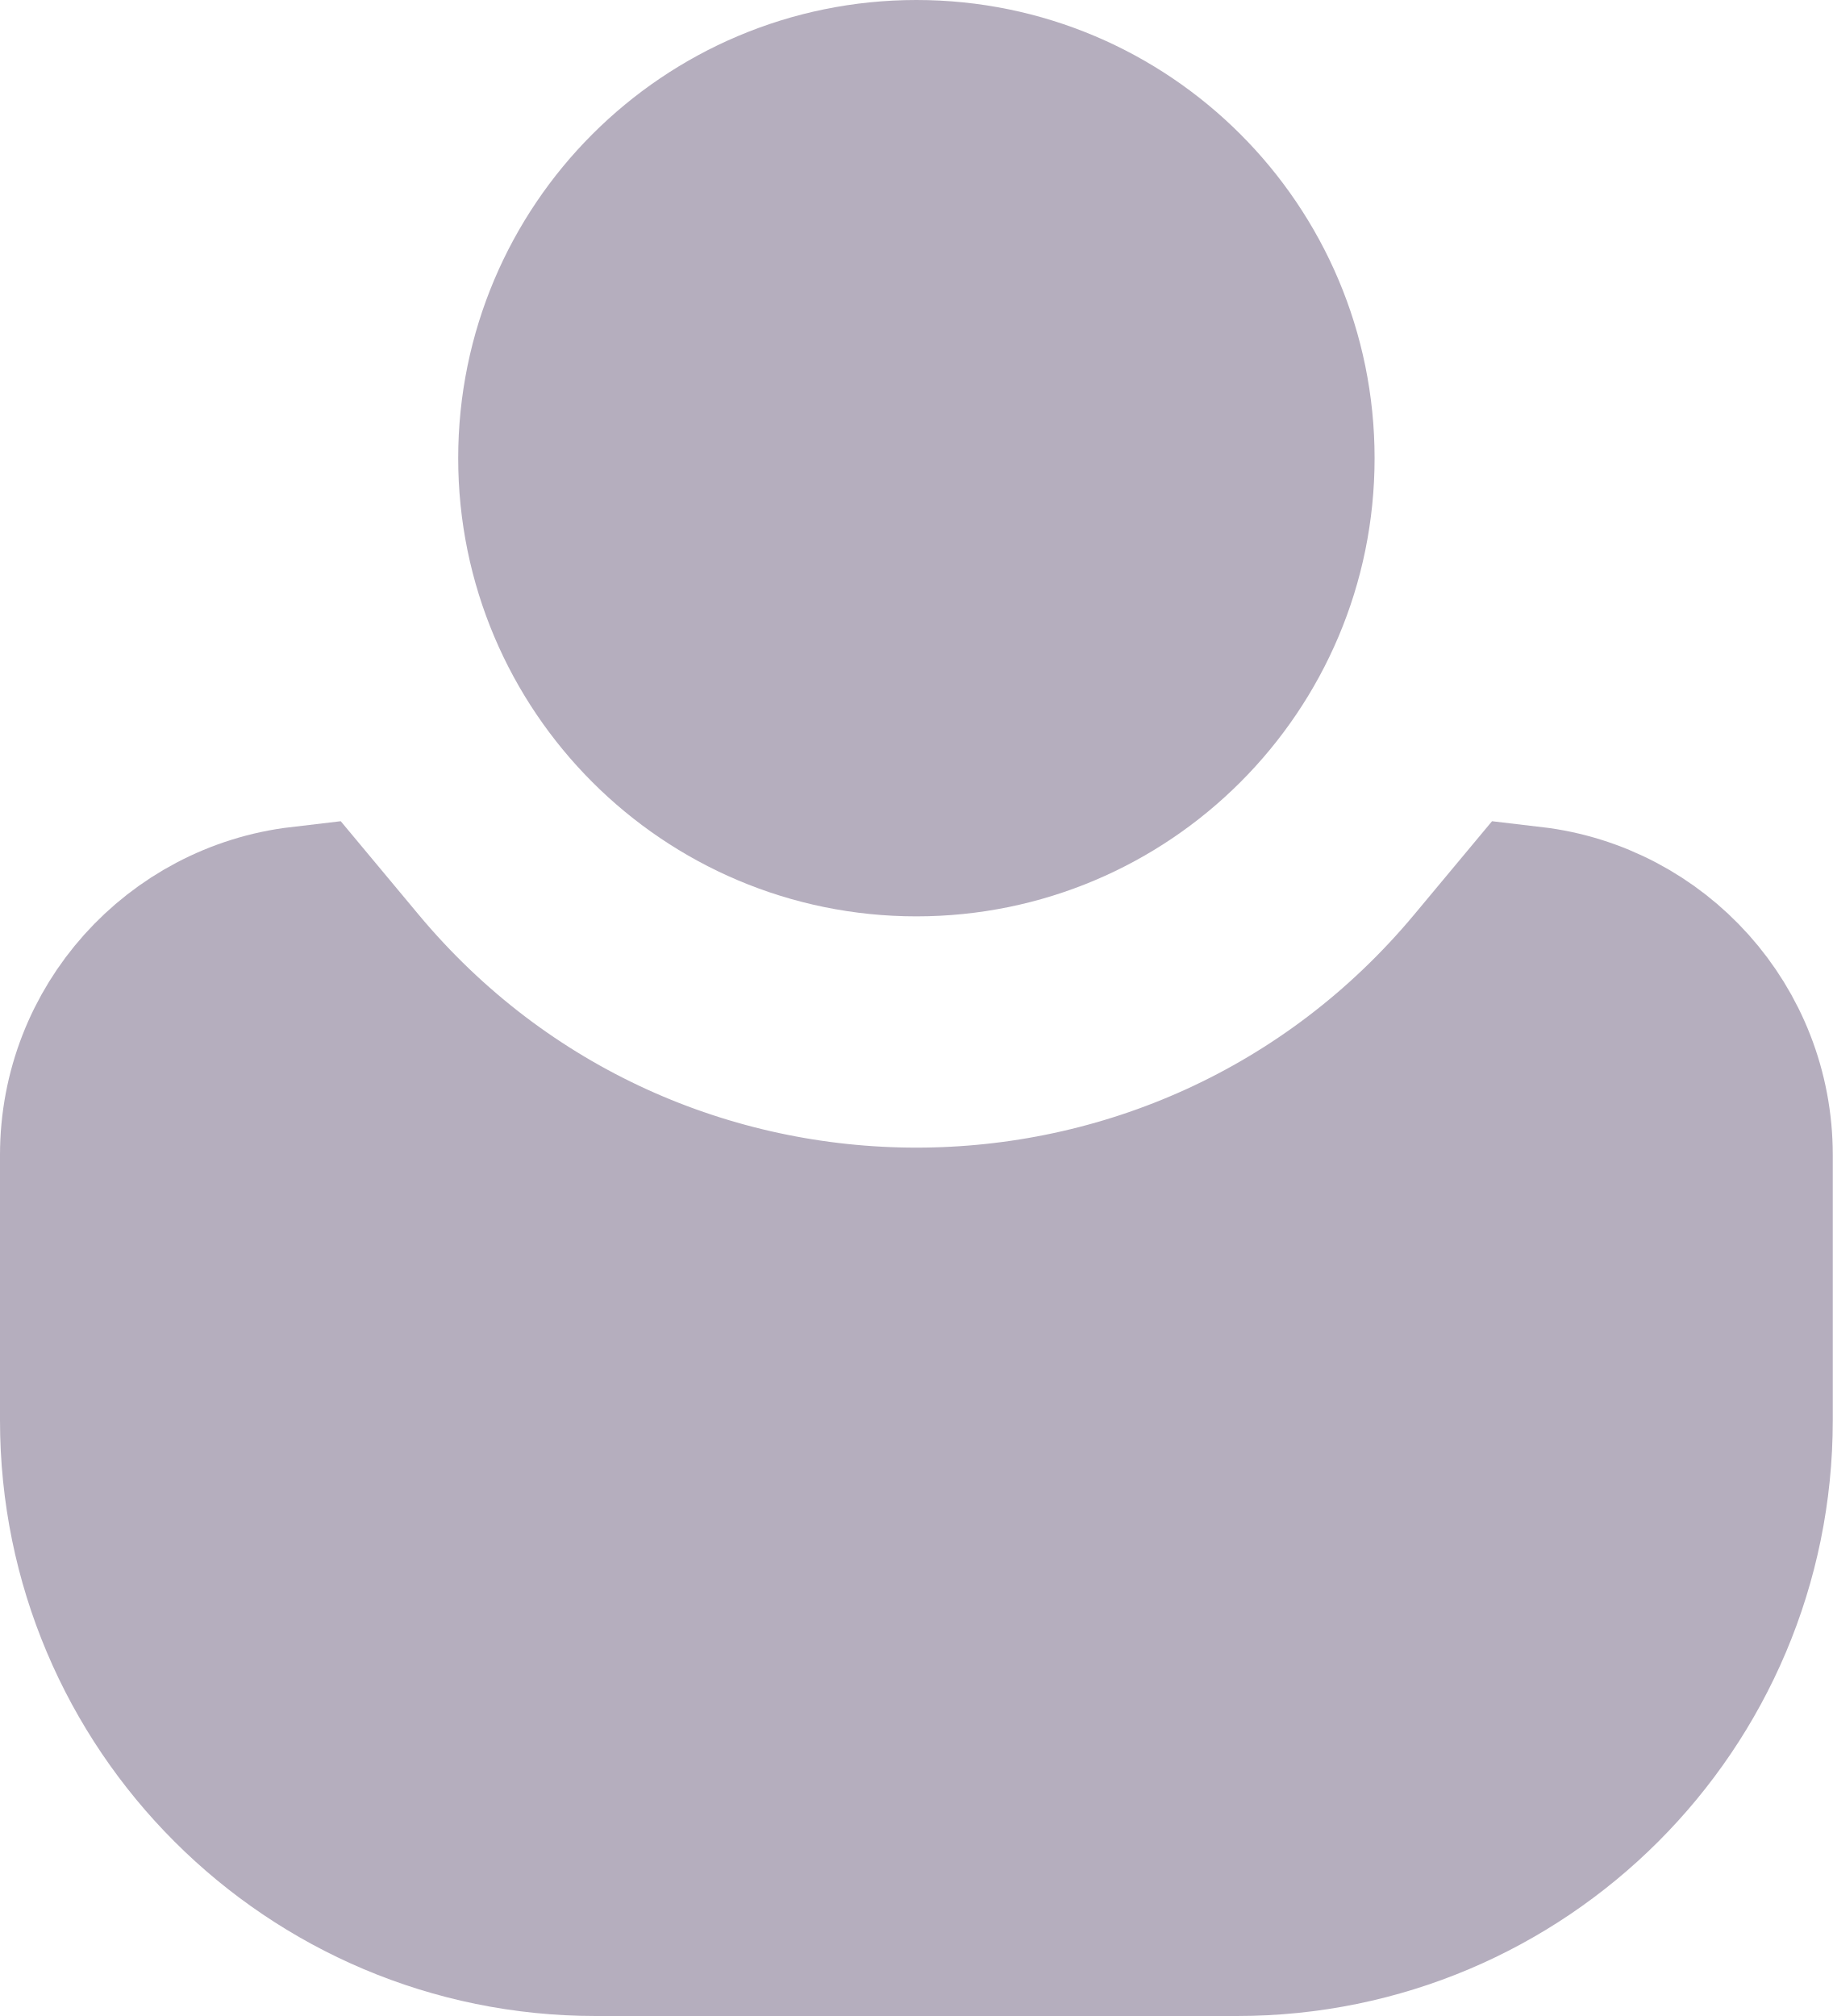
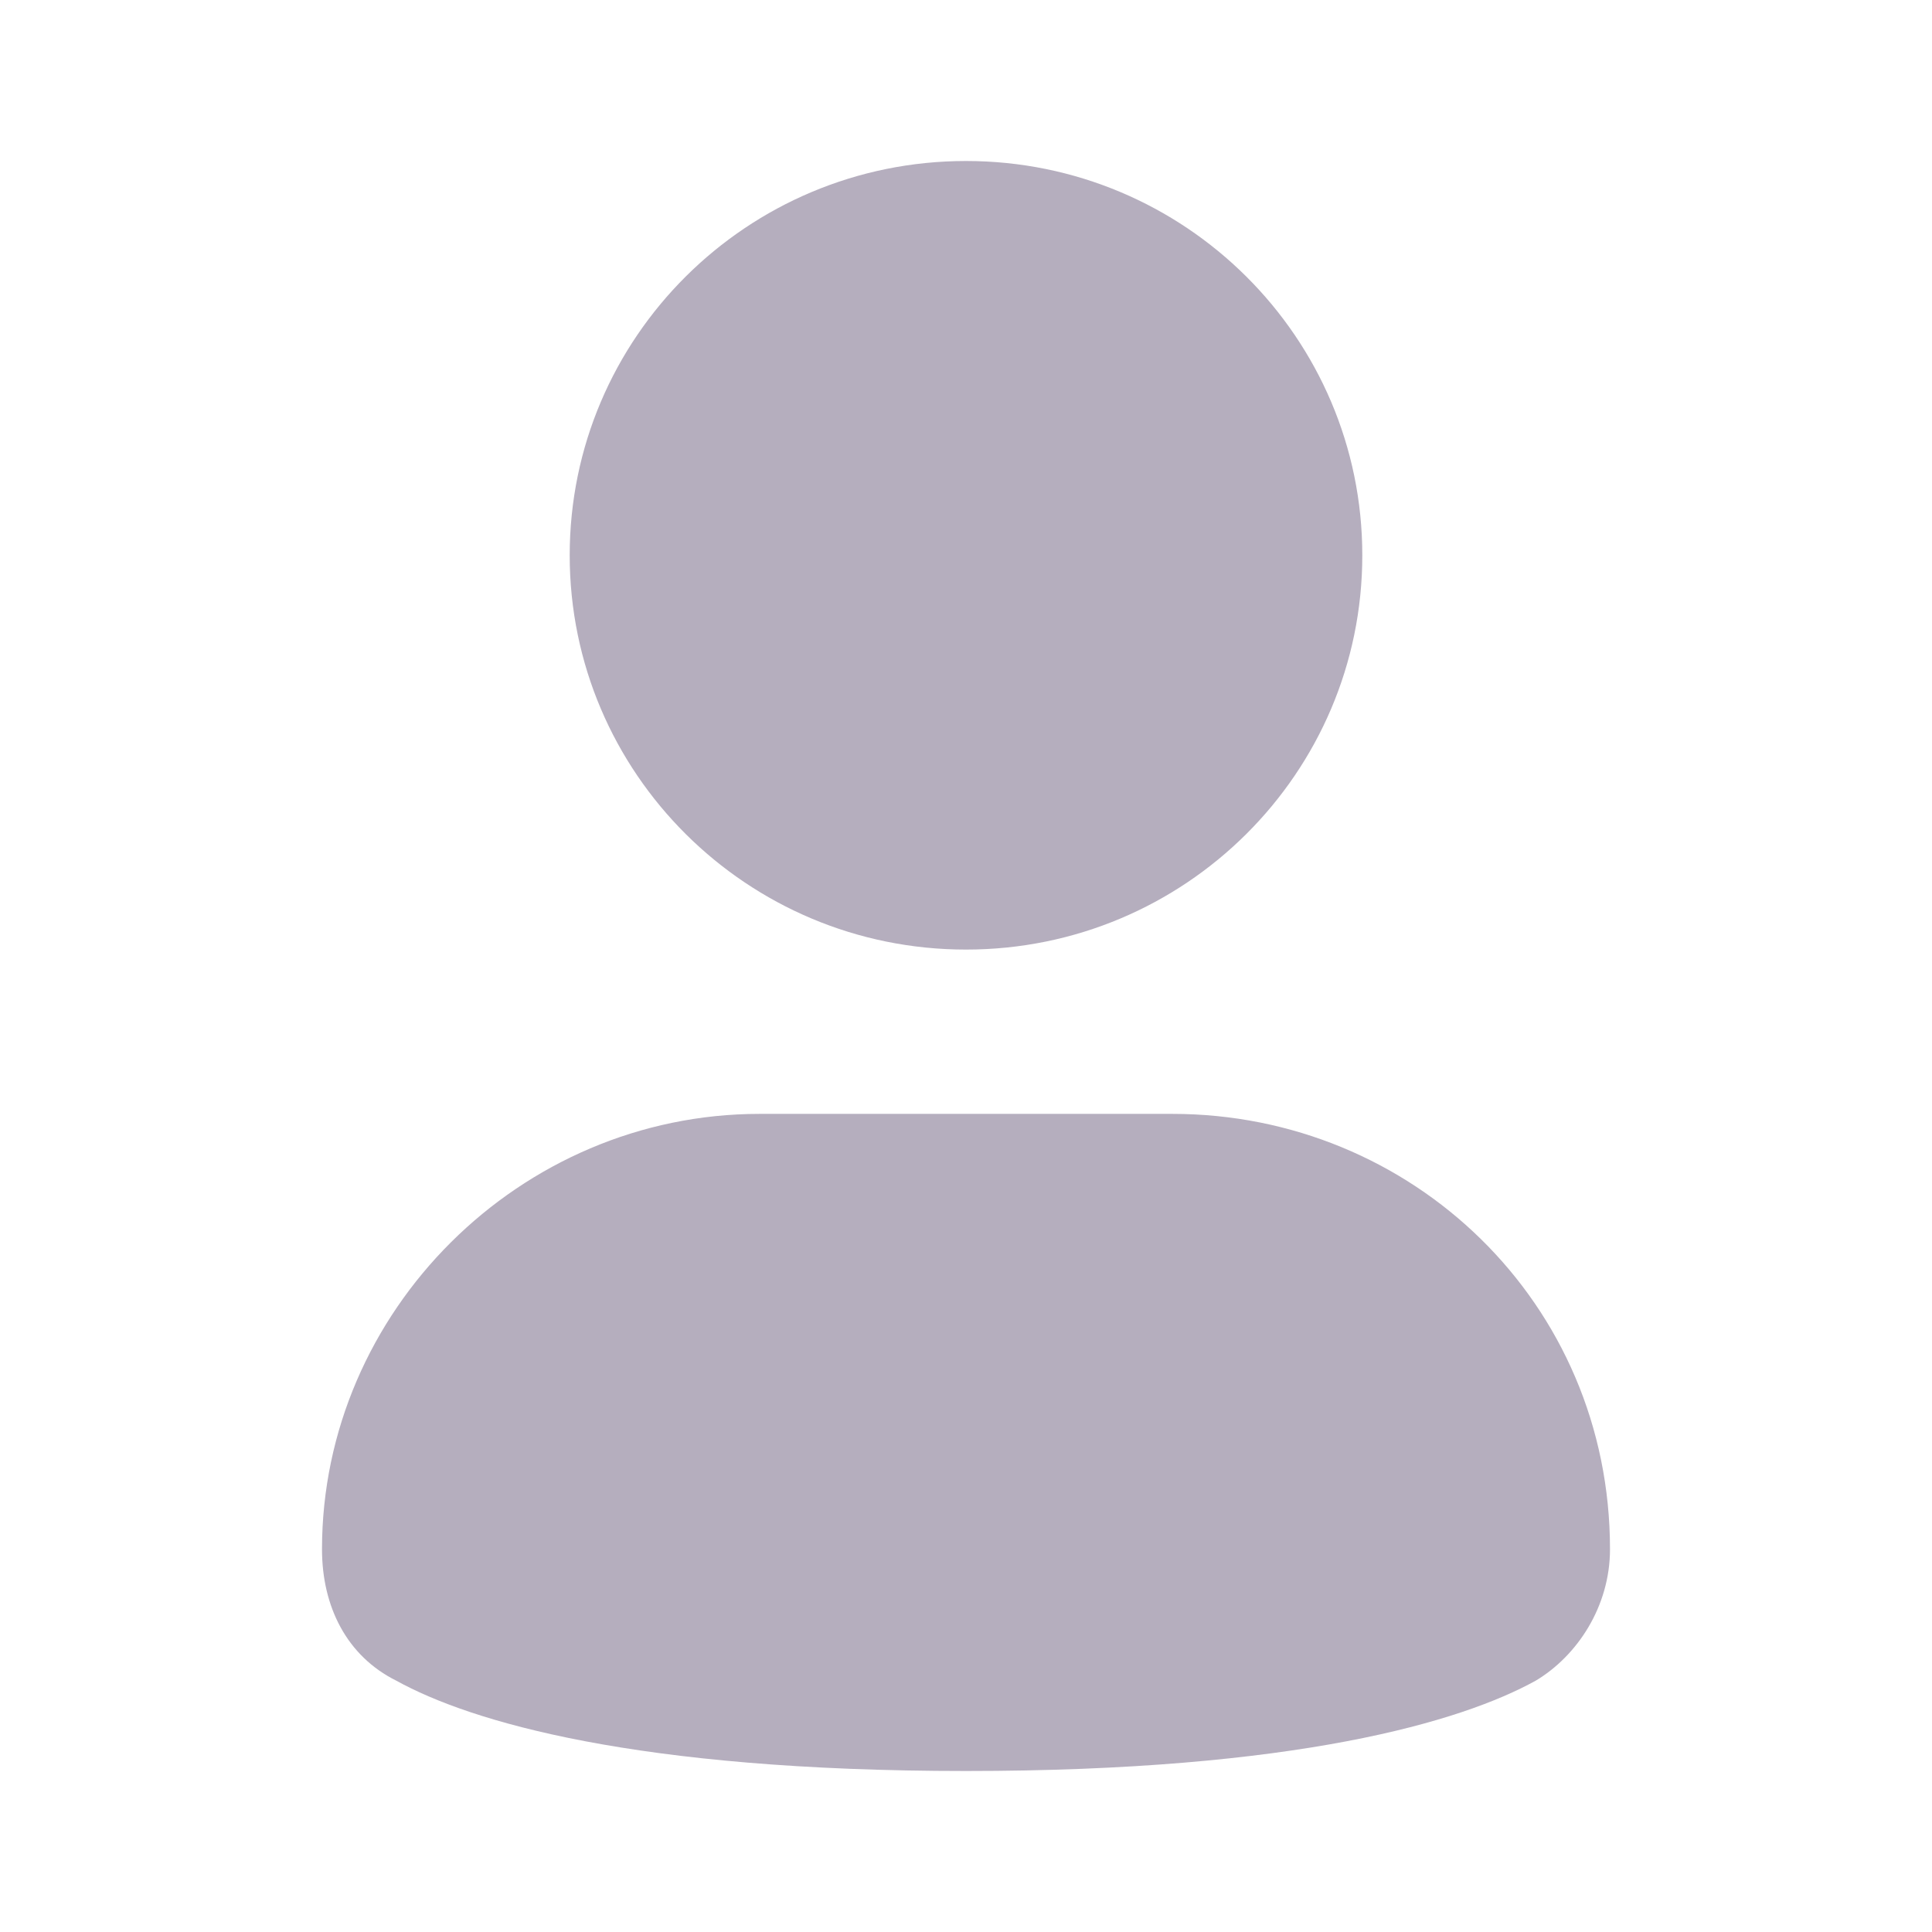
- <svg xmlns="http://www.w3.org/2000/svg" width="20" height="22" viewBox="0 0 20 22" fill="none">
-   <path d="M1 12.604C1 11.27 2.003 10.17 3.297 10.018L3.798 10.619C7.025 14.492 12.975 14.492 16.202 10.619L16.703 10.018C17.997 10.17 19 11.27 19 12.604V15.5C19 18.538 16.538 21 13.5 21H6.5C3.462 21 1 18.538 1 15.5V12.604Z" fill="#B5AEBE" stroke="#B5AEBE" stroke-width="2" />
-   <circle cx="10" cy="5" r="4" fill="#B5AEBE" stroke="#B5AEBE" stroke-width="2" />
+ <svg xmlns="http://www.w3.org/2000/svg" width="24" height="24" viewBox="0 0 24 24" fill="none">
+   <path d="M12 11.796C14.719 11.796 16.923 9.603 16.923 6.898C16.923 4.193 14.719 2 12 2C9.281 2 7.077 4.193 7.077 6.898C7.077 9.603 9.281 11.796 12 11.796Z" fill="#B5AEBE" />
+   <path d="M14.564 13.837H9.436C6.462 13.837 4 16.286 4 19.245C4 19.959 4.308 20.572 4.923 20.878C5.846 21.388 7.897 22 12 22C16.103 22 18.154 21.388 19.077 20.878C19.59 20.572 20 19.959 20 19.245C20 16.184 17.538 13.837 14.564 13.837Z" fill="#B5AEBE" />
</svg>
